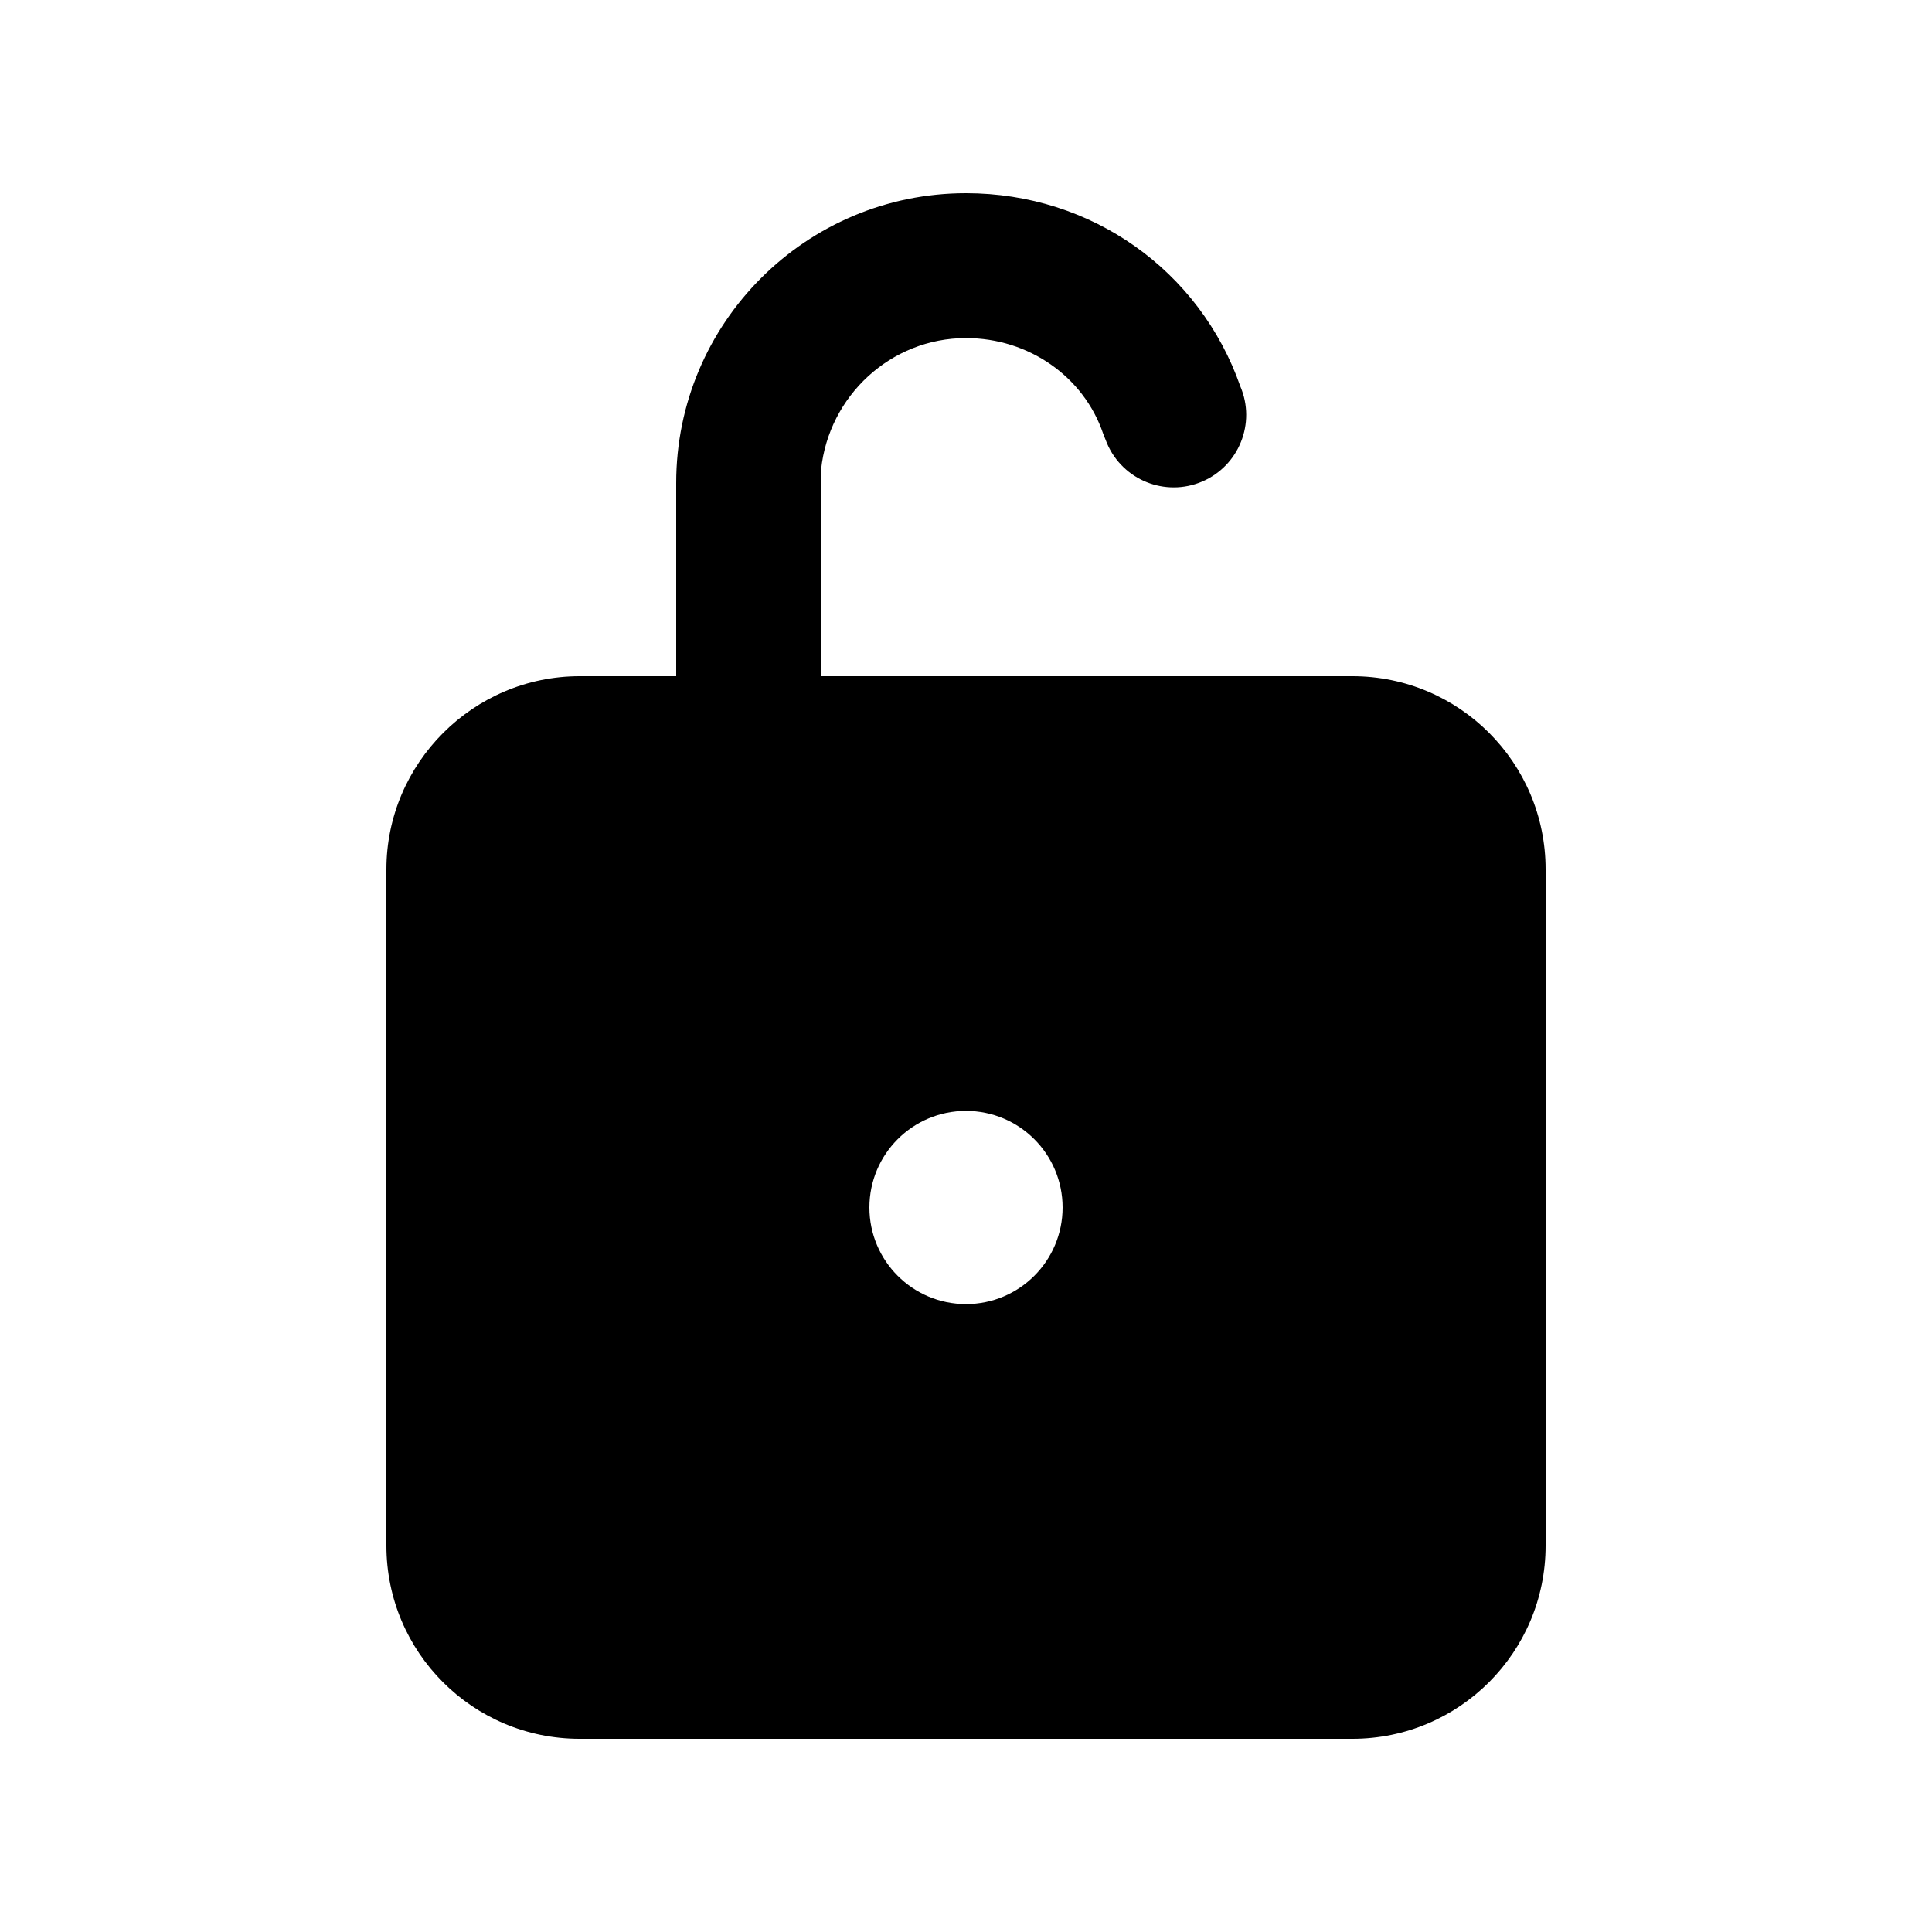
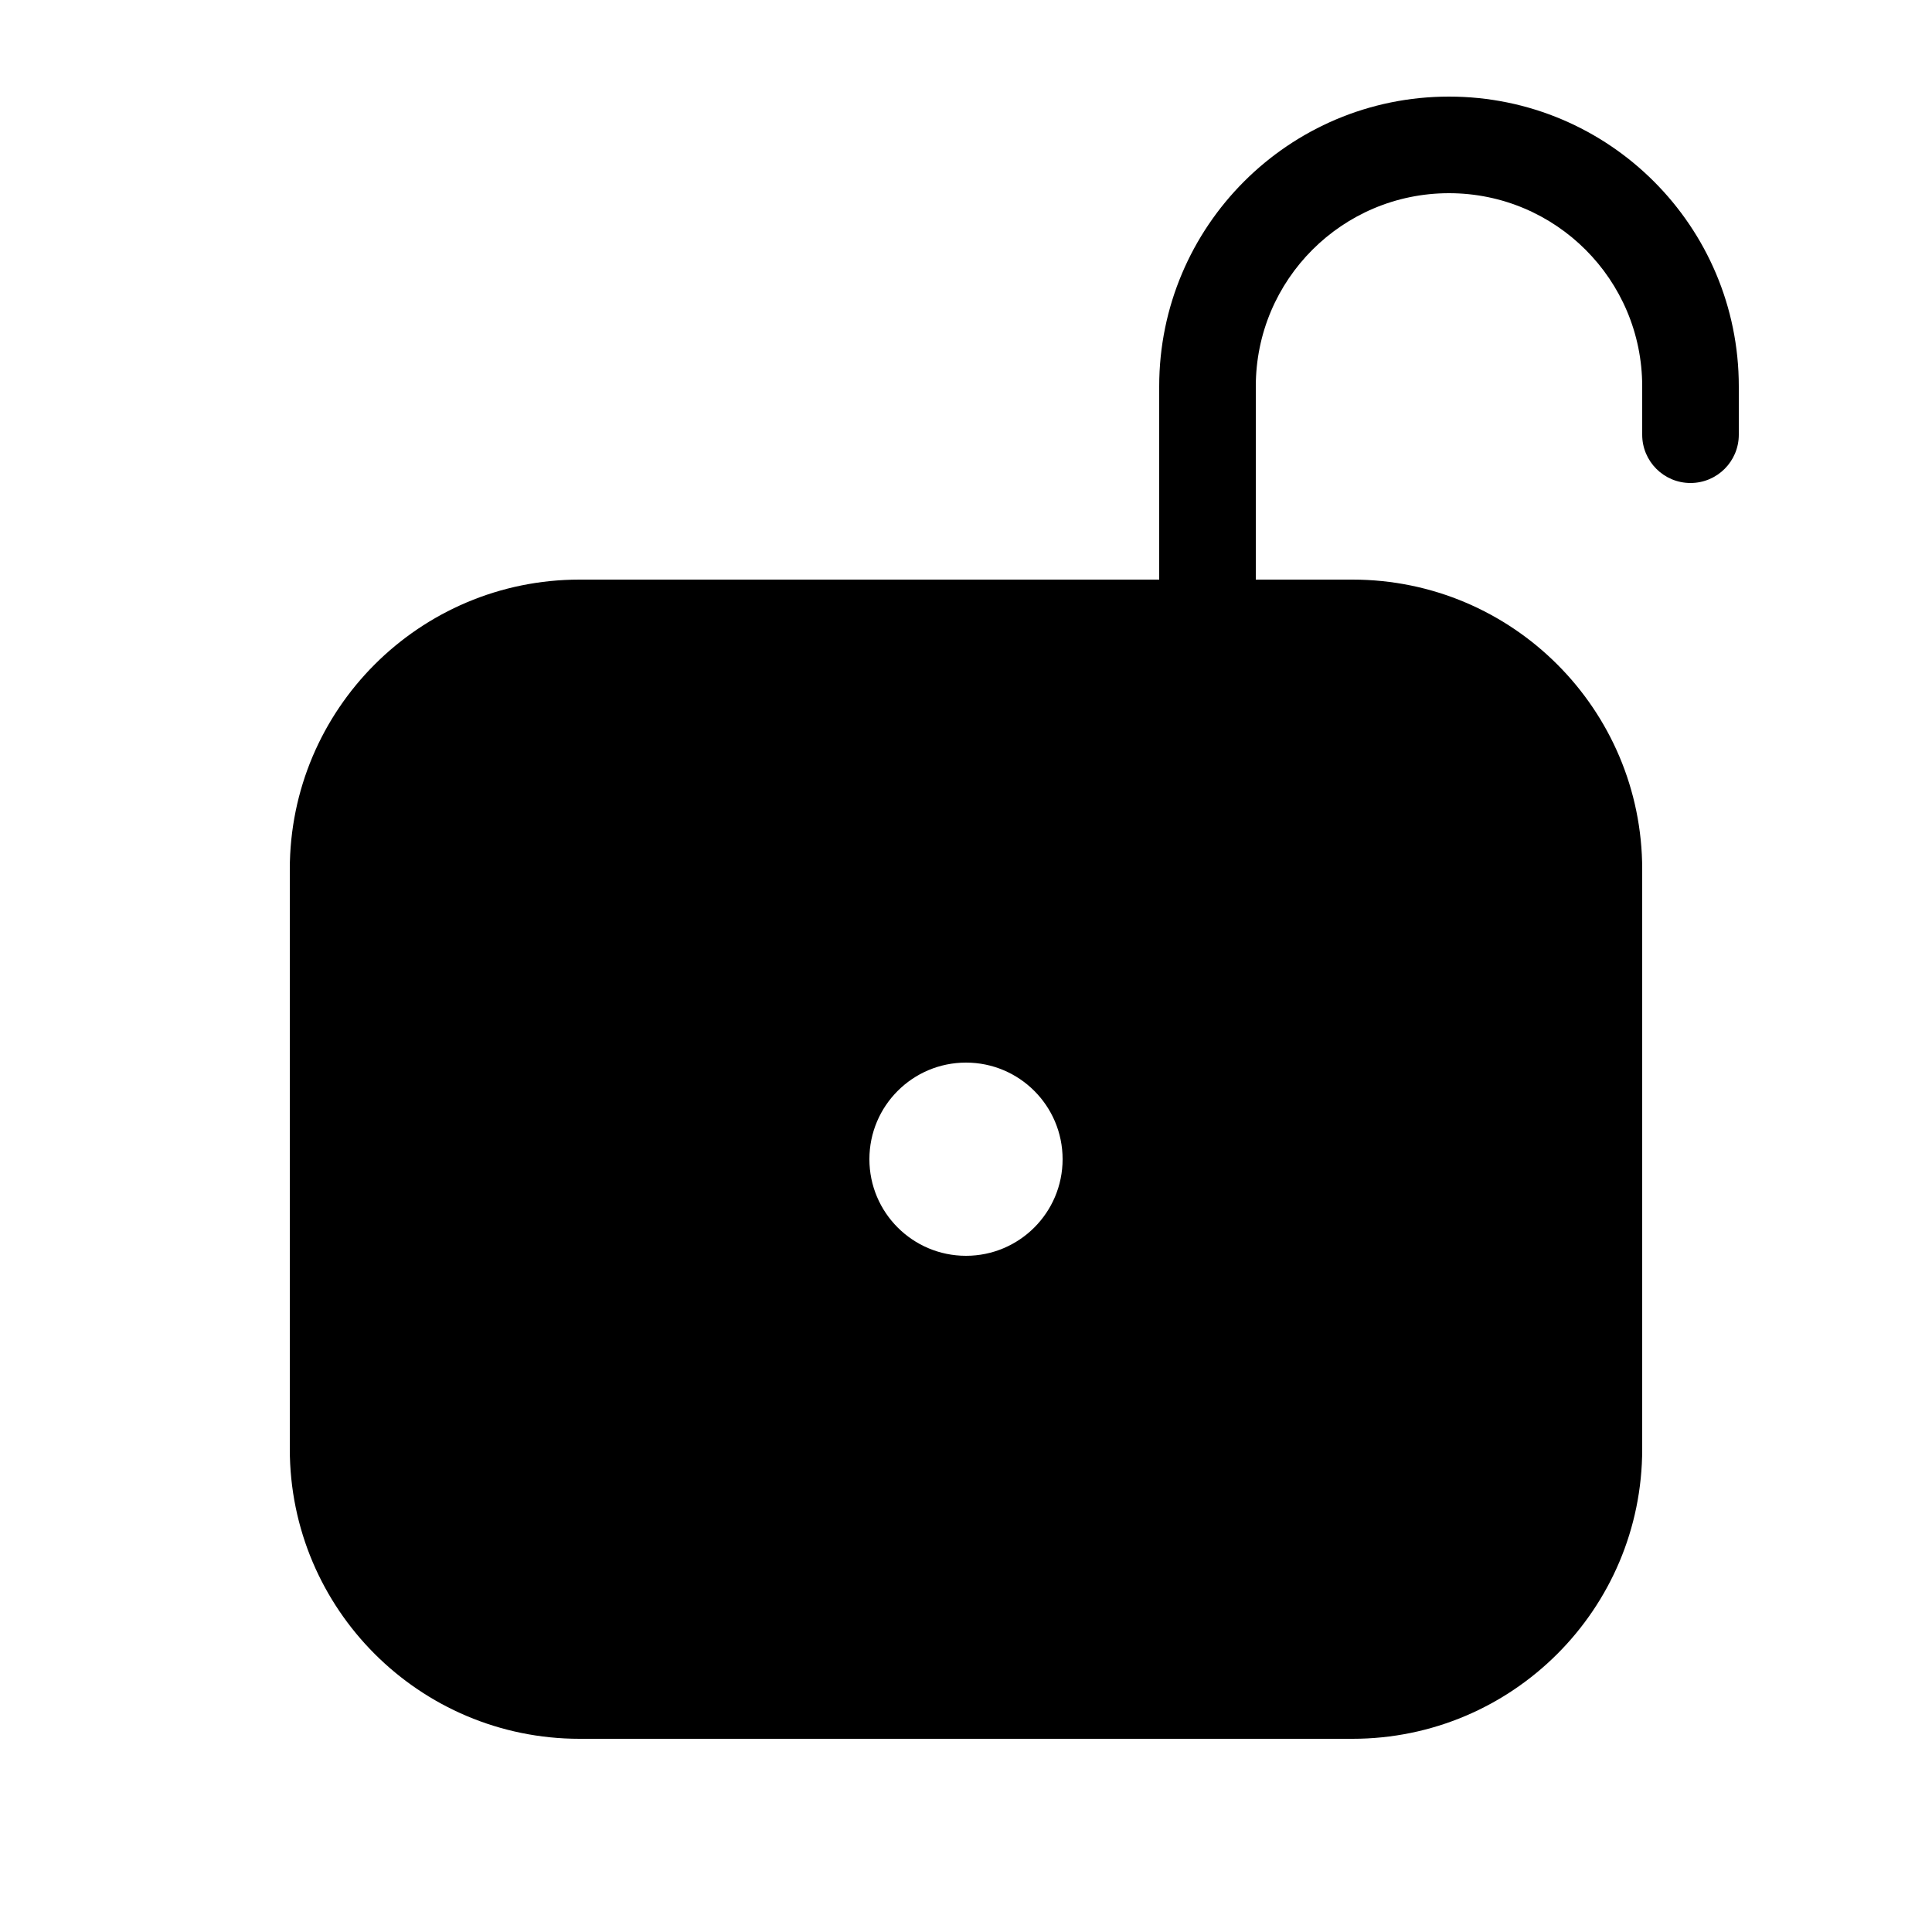
<svg xmlns="http://www.w3.org/2000/svg" width="20" height="20" viewBox="0 0 20 20">
-   <path d="M10 2c1.3 0 2.42.8 2.84 2a.75.75 0 0 1-1.38.59l-.04-.1c-.2-.59-.77-.99-1.42-.99-.78 0-1.42.6-1.5 1.36V7H14a2 2 0 0 1 2 2v7a2 2 0 0 1-2 2H6a2 2 0 0 1-2-2V9c0-1.1.9-2 2-2h1V5a3 3 0 0 1 3-3Zm0 9.5a1 1 0 1 0 0 2 1 1 0 0 0 0-2Z" />
+   <path d="M15 2a2 2 0 0 0-2 2v2h1a3 3 0 0 1 3 3v6a3 3 0 0 1-3 3H6a3 3 0 0 1-3-3V9a3 3 0 0 1 3-3h6V4a3 3 0 1 1 6 0v.5a.5.5 0 0 1-1 0V4a2 2 0 0 0-2-2Zm-5 11a1 1 0 1 0 0-2 1 1 0 0 0 0 2Z" />
</svg>
